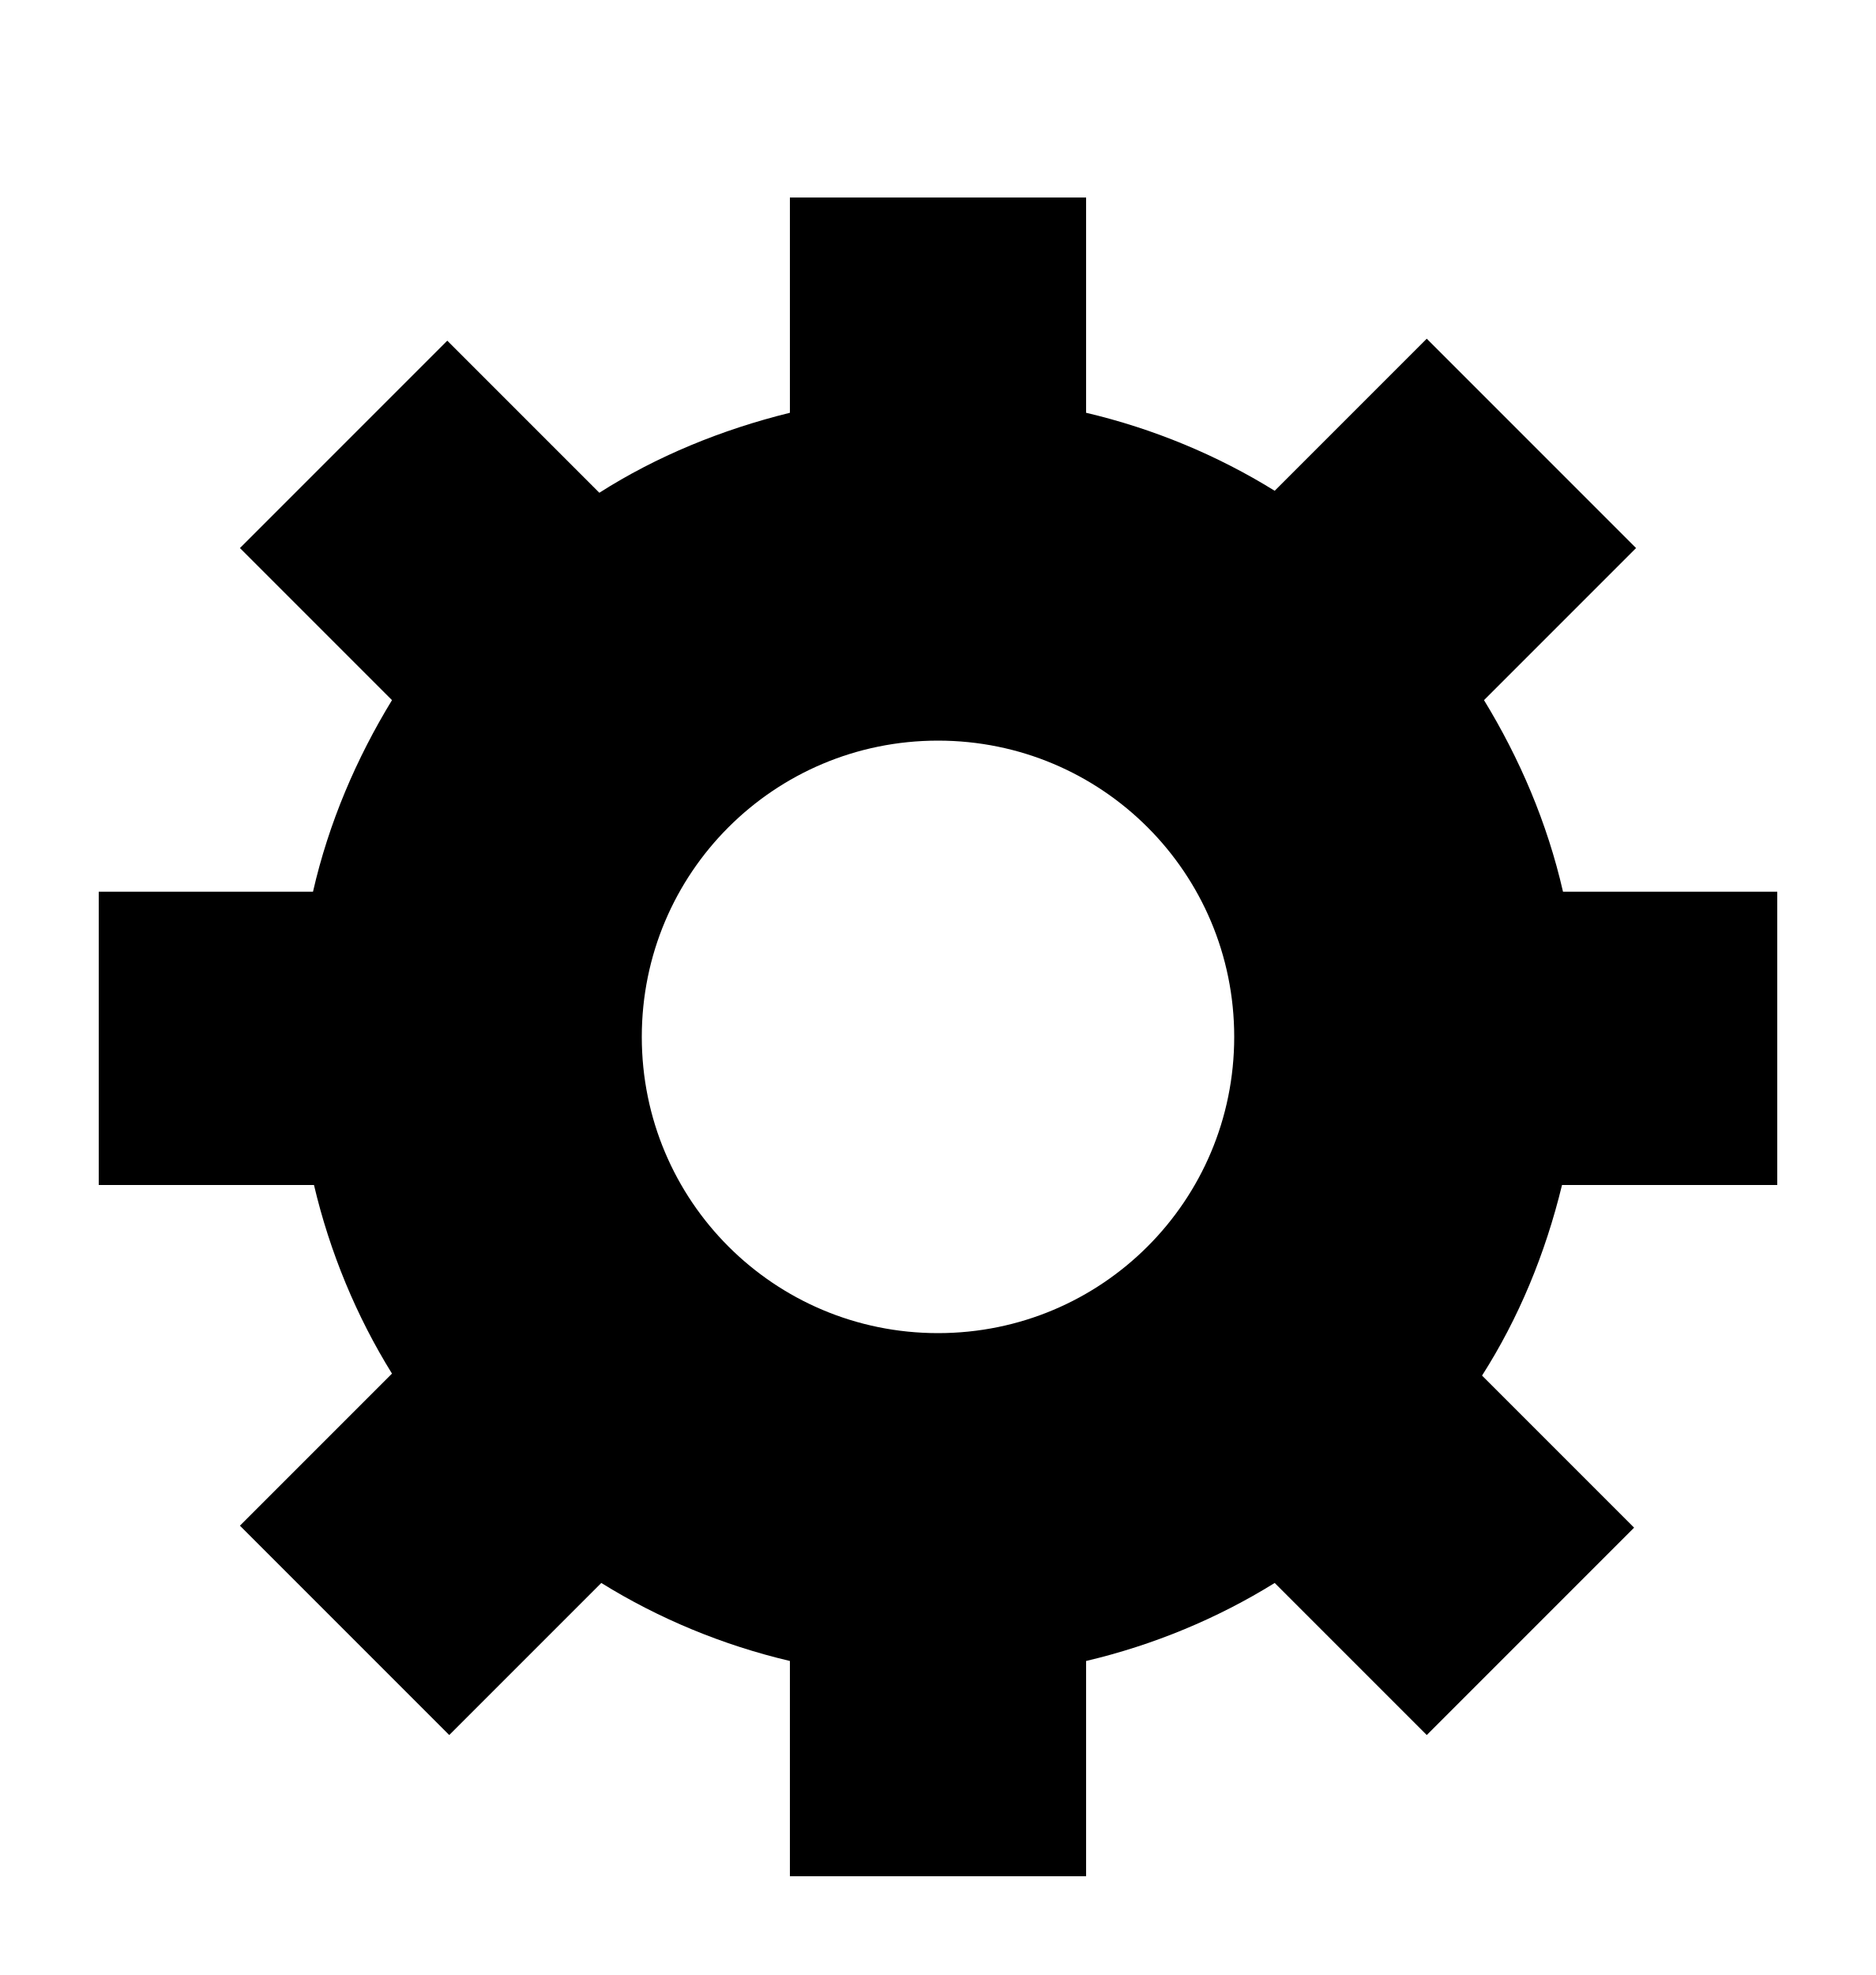
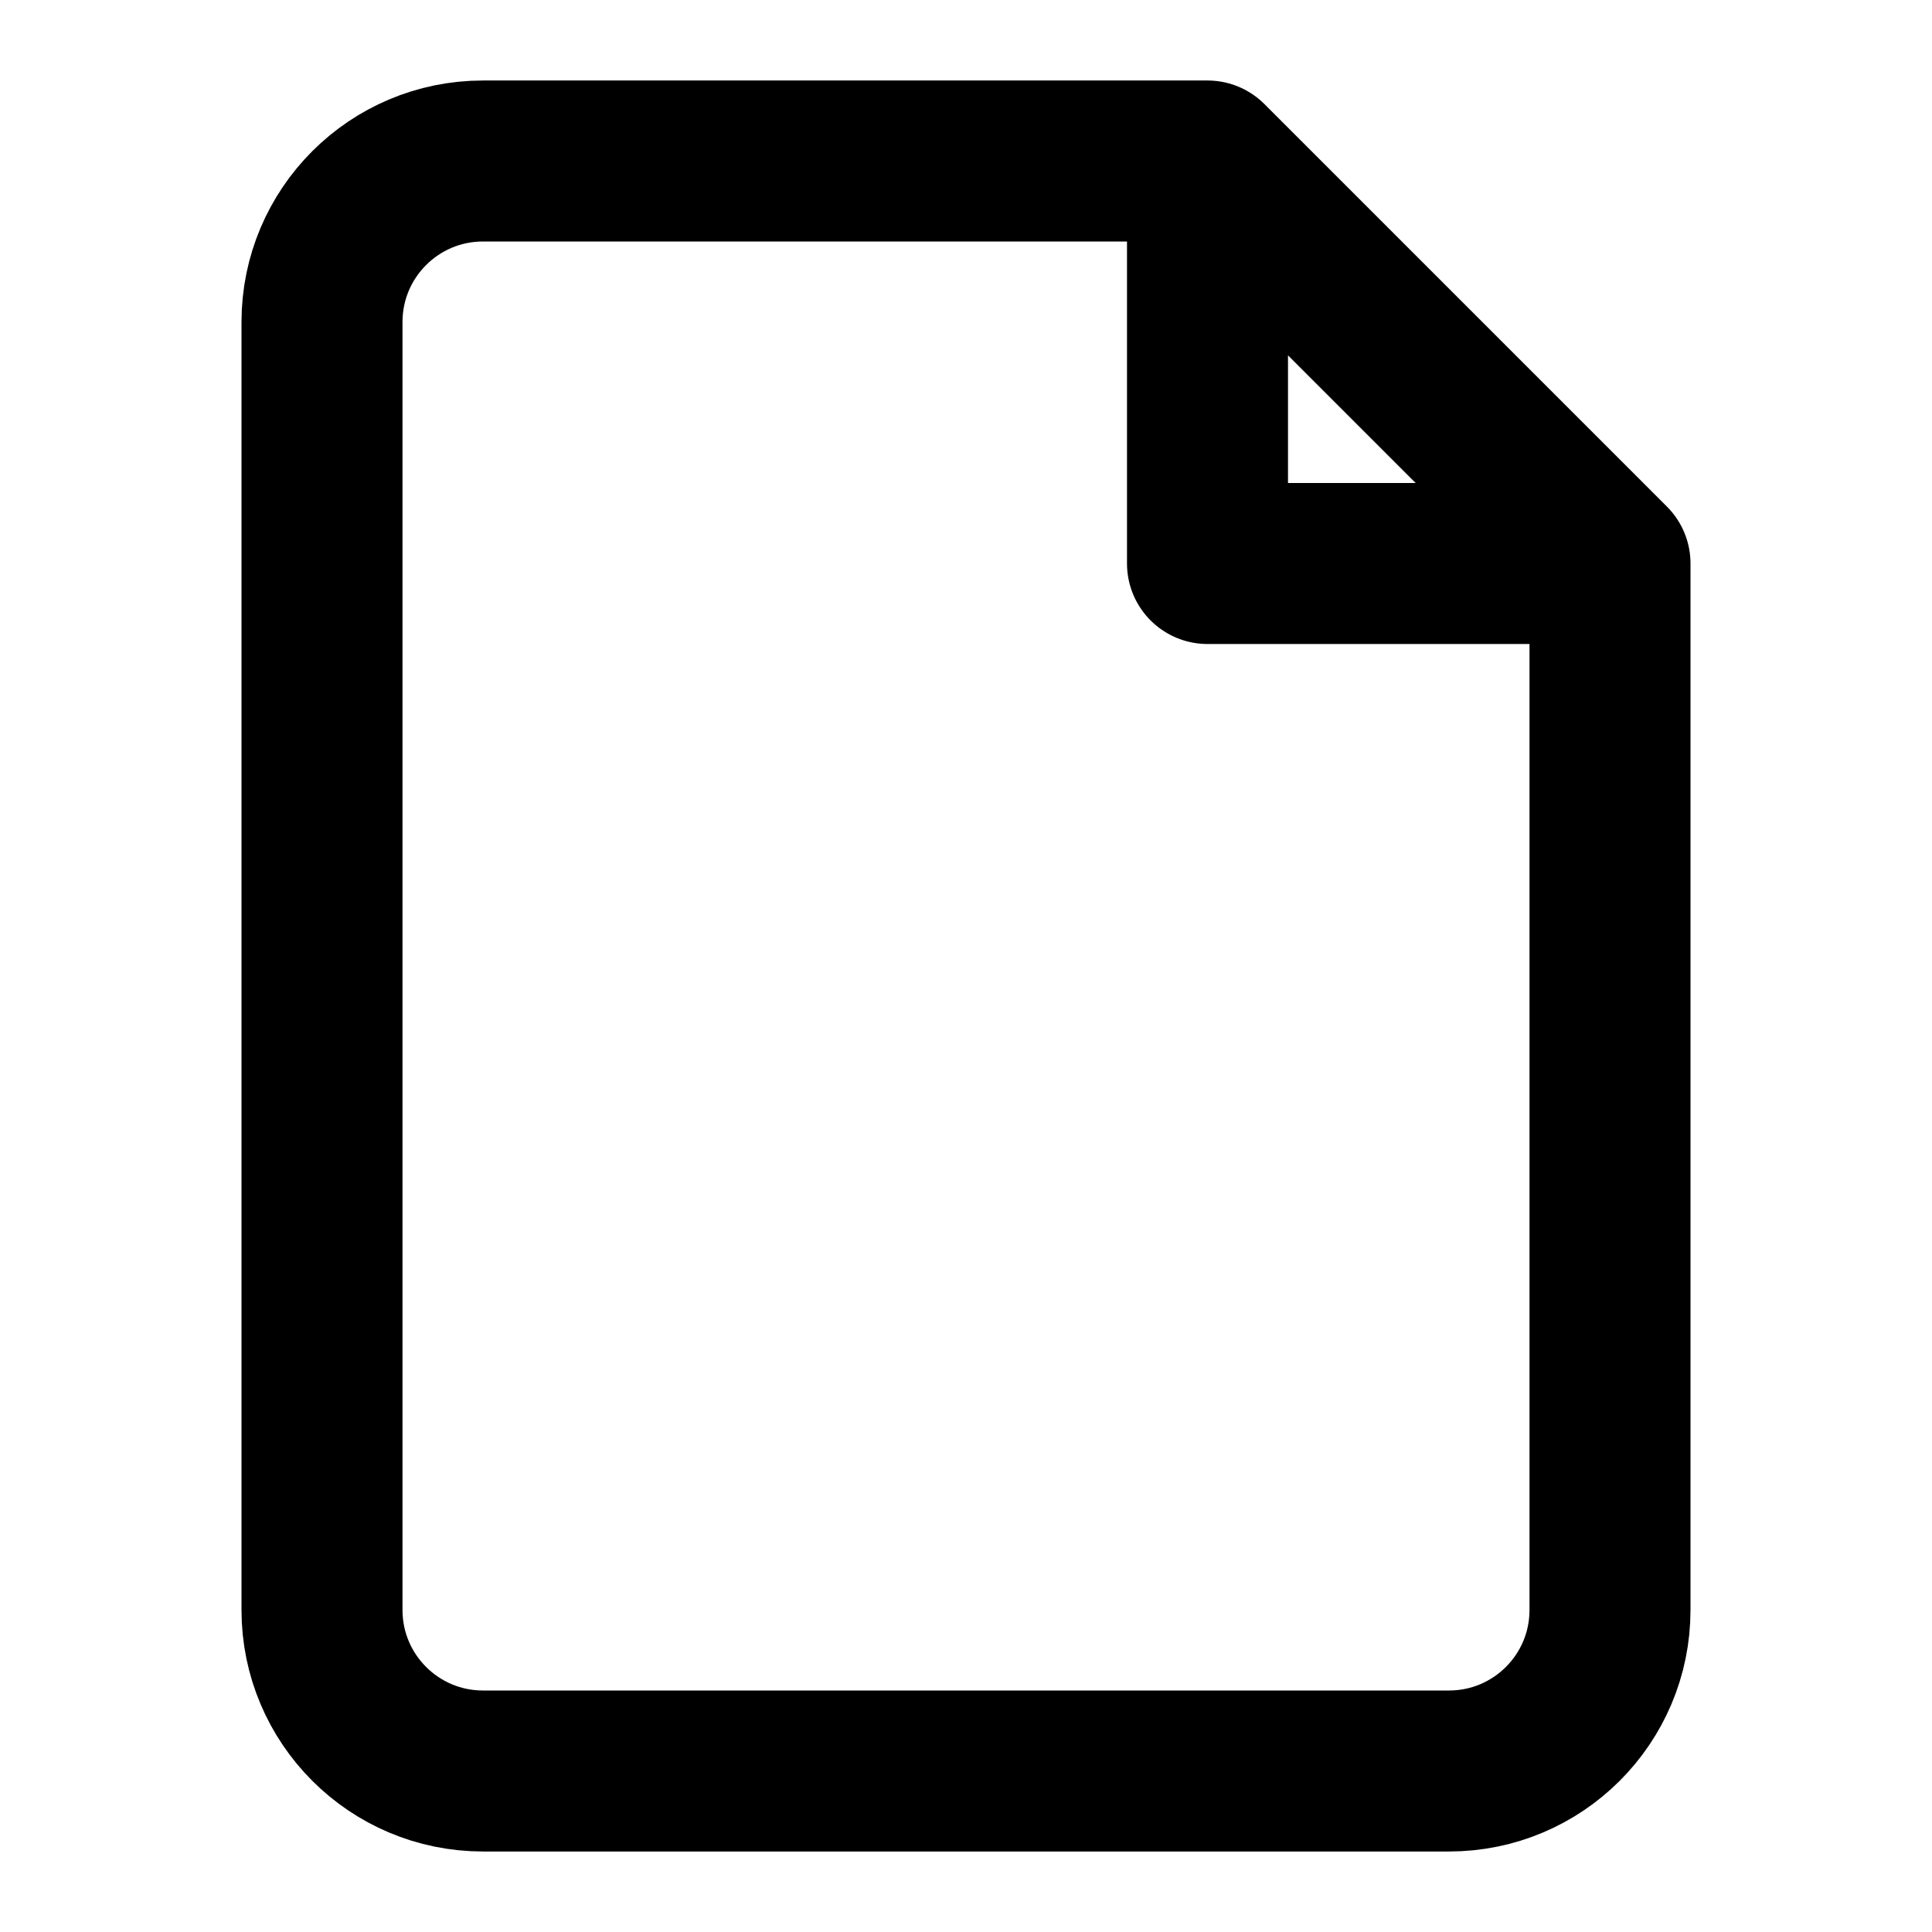
- <svg xmlns="http://www.w3.org/2000/svg" viewBox="0 0 19 20">
-   <rect x="0" fill="none" width="20" height="20" />
-   <g>
-     <path d="M18 12h-2.18c-.17.7-.44 1.35-.81 1.93l1.54 1.54-2.1 2.1-1.54-1.54c-.58.36-1.23.63-1.91.79V19H8v-2.18c-.68-.16-1.33-.43-1.91-.79l-1.54 1.54-2.12-2.12 1.54-1.54c-.36-.58-.63-1.23-.79-1.91H1V9.03h2.17c.16-.7.44-1.35.8-1.94L2.43 5.55l2.1-2.1 1.54 1.54c.58-.37 1.24-.64 1.93-.81V2h3v2.18c.68.16 1.33.43 1.91.79l1.54-1.54 2.12 2.12-1.54 1.54c.36.59.64 1.24.8 1.94H18V12zm-8.5 1.5c1.66 0 3-1.34 3-3s-1.34-3-3-3-3 1.34-3 3 1.34 3 3 3z" />
-   </g>
+ <svg xmlns="http://www.w3.org/2000/svg" width="24" height="24" viewBox="0 0 24 24" fill="none" stroke="currentColor" stroke-width="2" stroke-linecap="round" stroke-linejoin="round">
+   <path d="M15 2H6a2 2 0 0 0-2 2v16a2 2 0 0 0 2 2h12a2 2 0 0 0 2-2V7l-5-5Z M15 2v5h5" />
</svg>
